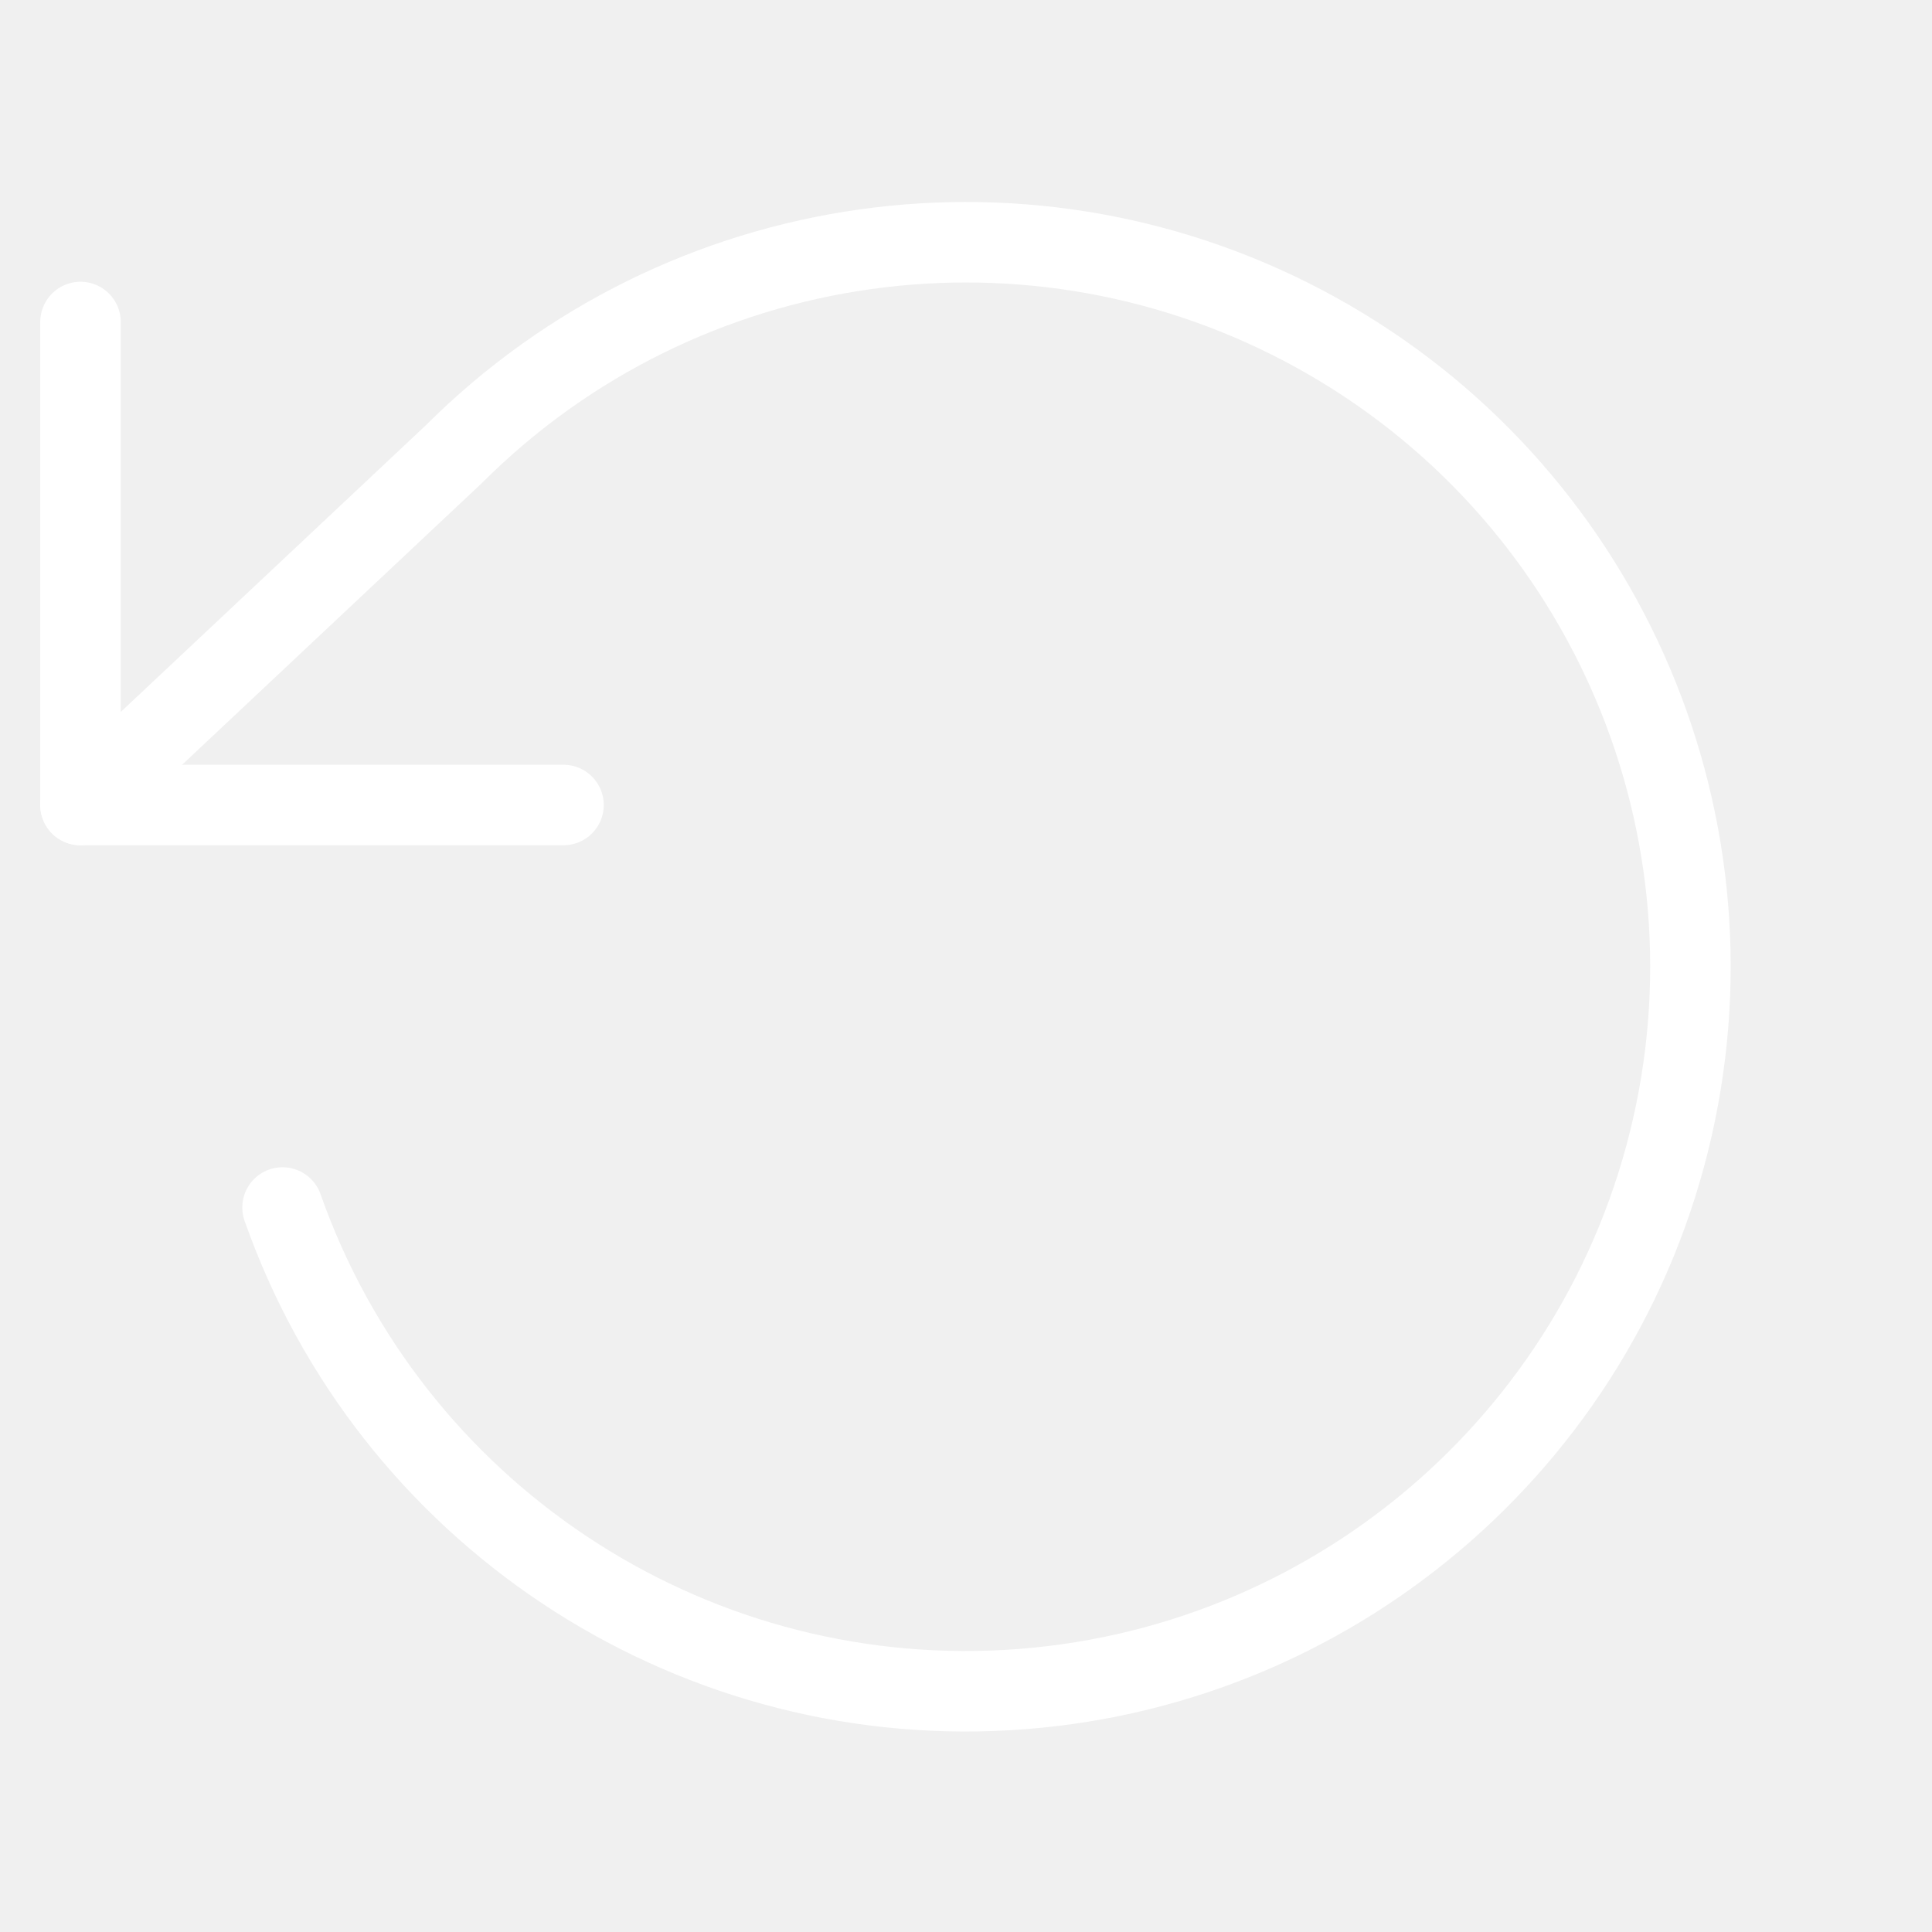
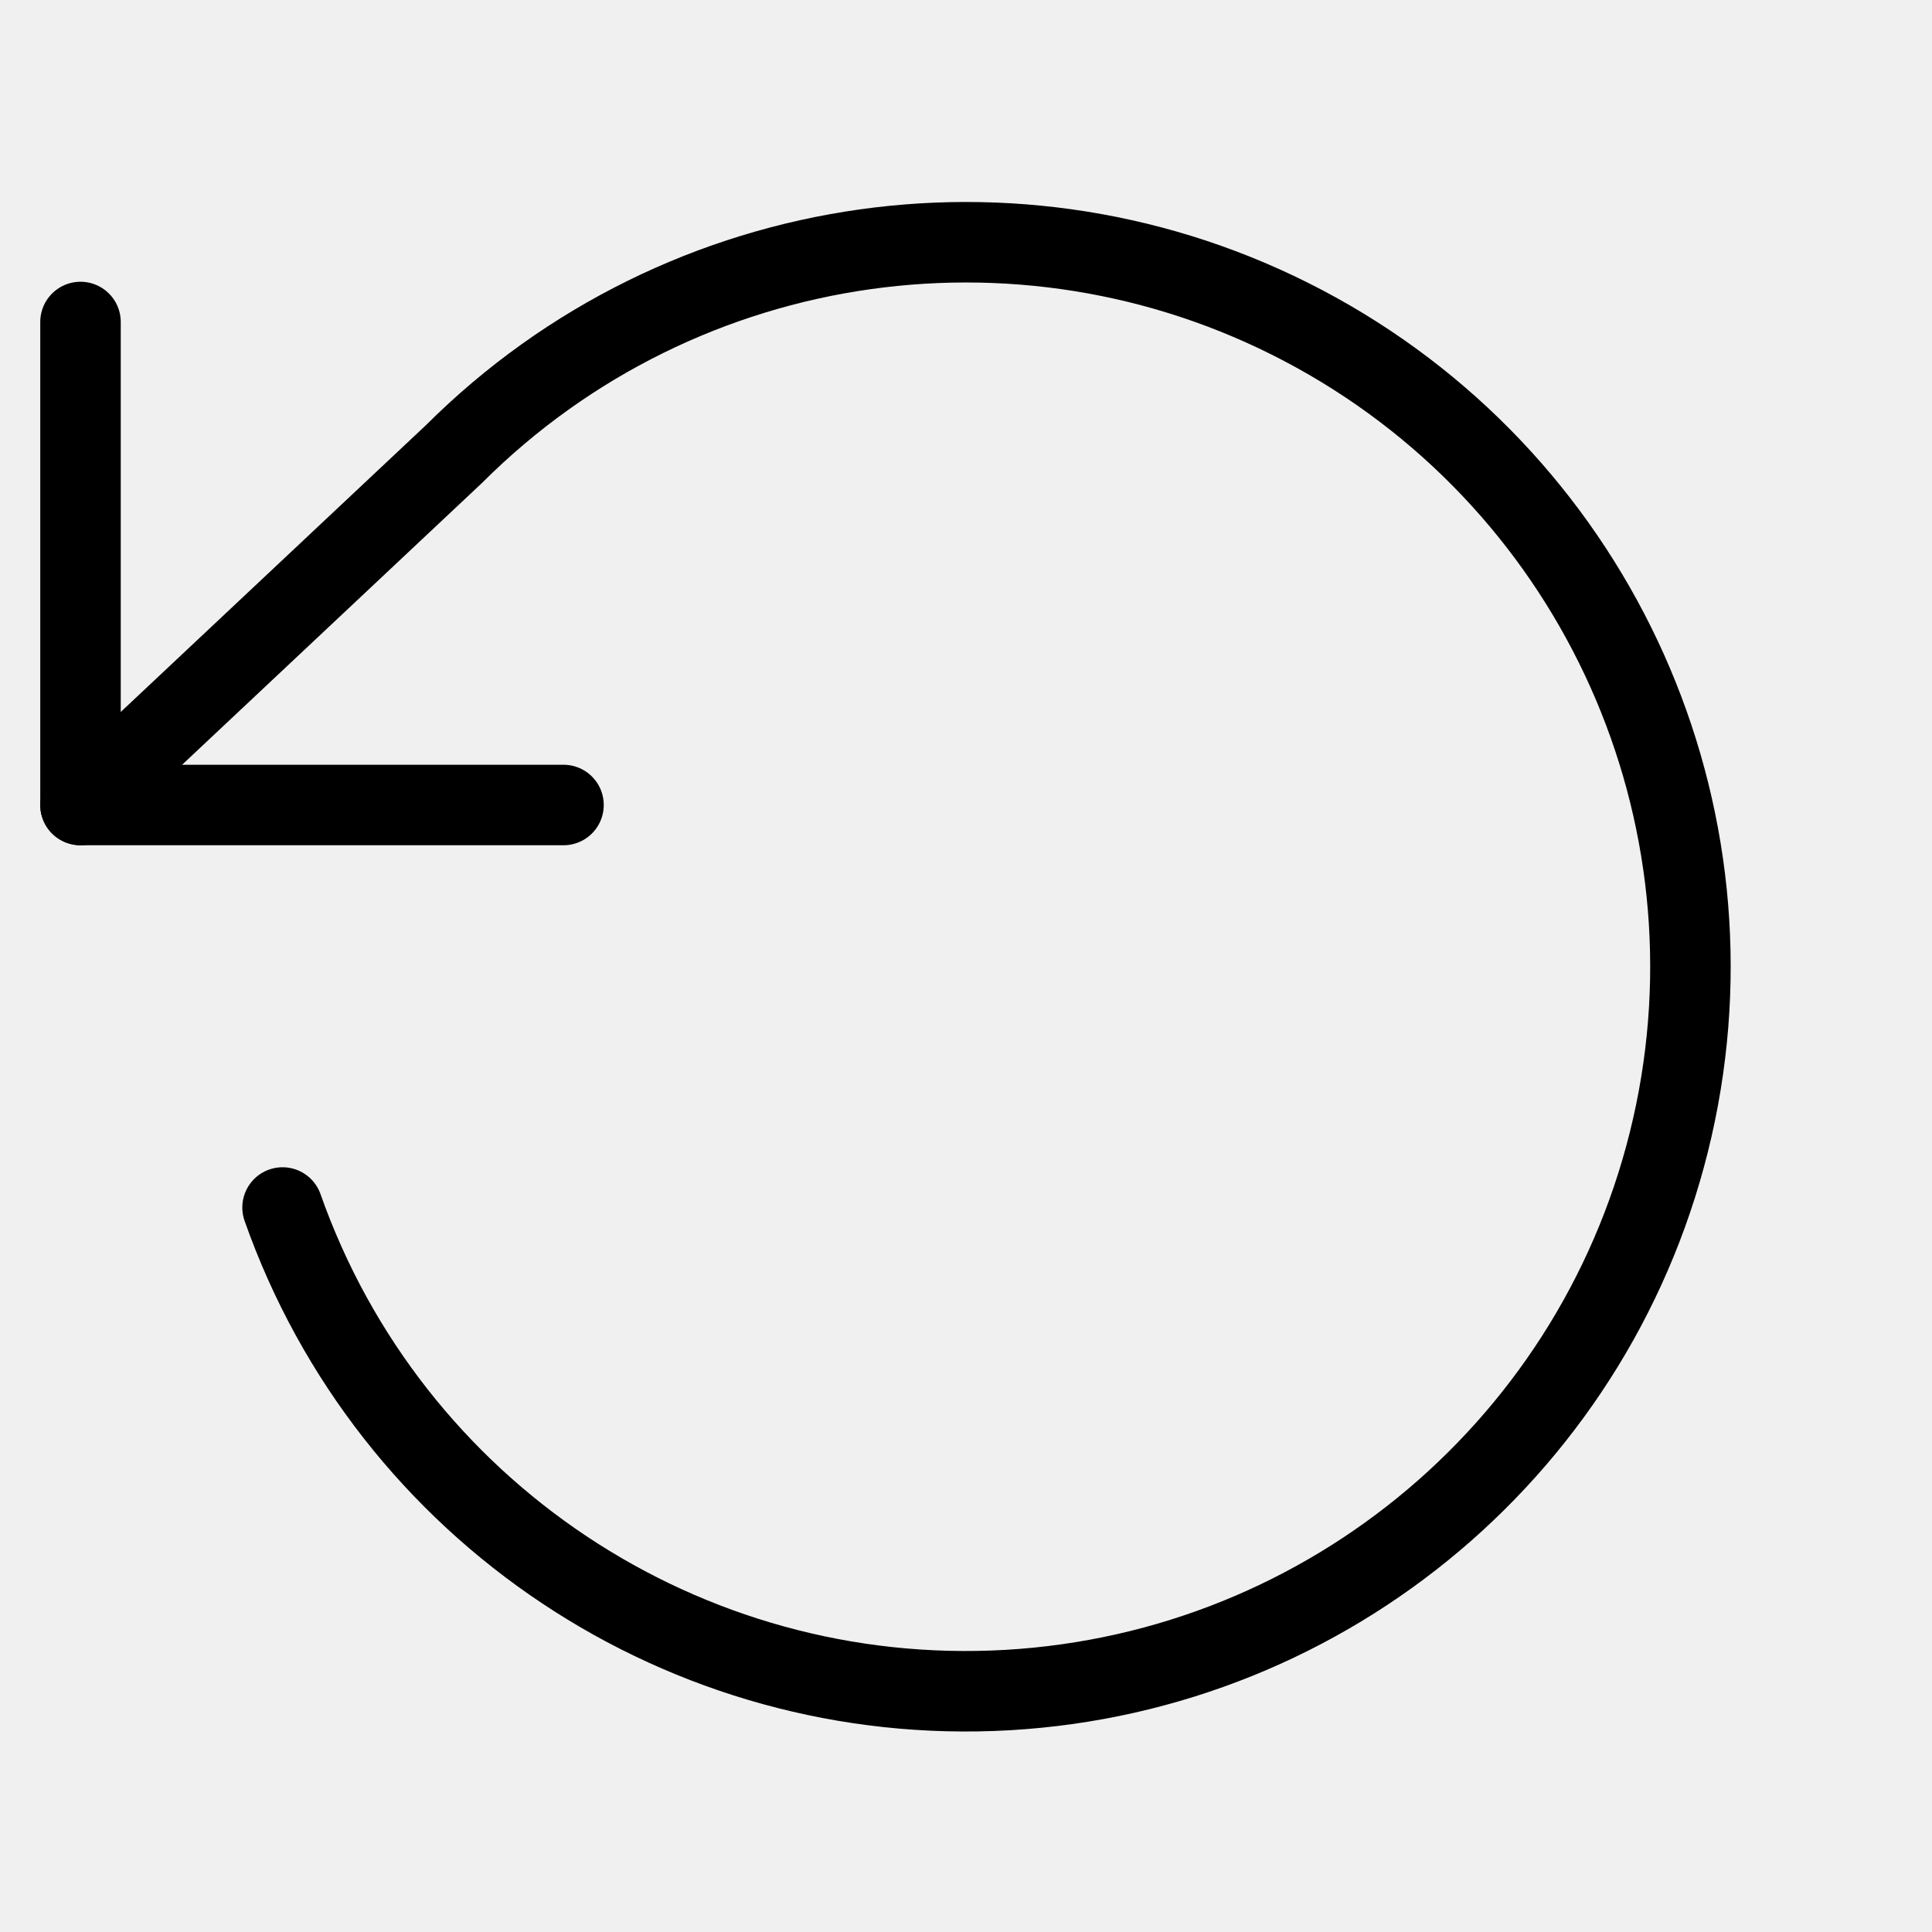
- <svg xmlns="http://www.w3.org/2000/svg" width="20" height="20" viewBox="0 0 24 24" fill="none" stroke="white" stroke-width="1" stroke-linecap="round" stroke-linejoin="round" class="feather feather-rotate-ccw">
+ <svg xmlns="http://www.w3.org/2000/svg" width="20" height="20" viewBox="0 0 24 24" fill="none" stroke="black" stroke-width="1" stroke-linecap="round" stroke-linejoin="round" class="feather feather-rotate-ccw">
  <polyline points="1 4 1 10 7 10" />
  <path d="M3.51 15a9 9 0 1 0 2.13-9.36L1 10" />
</svg>
